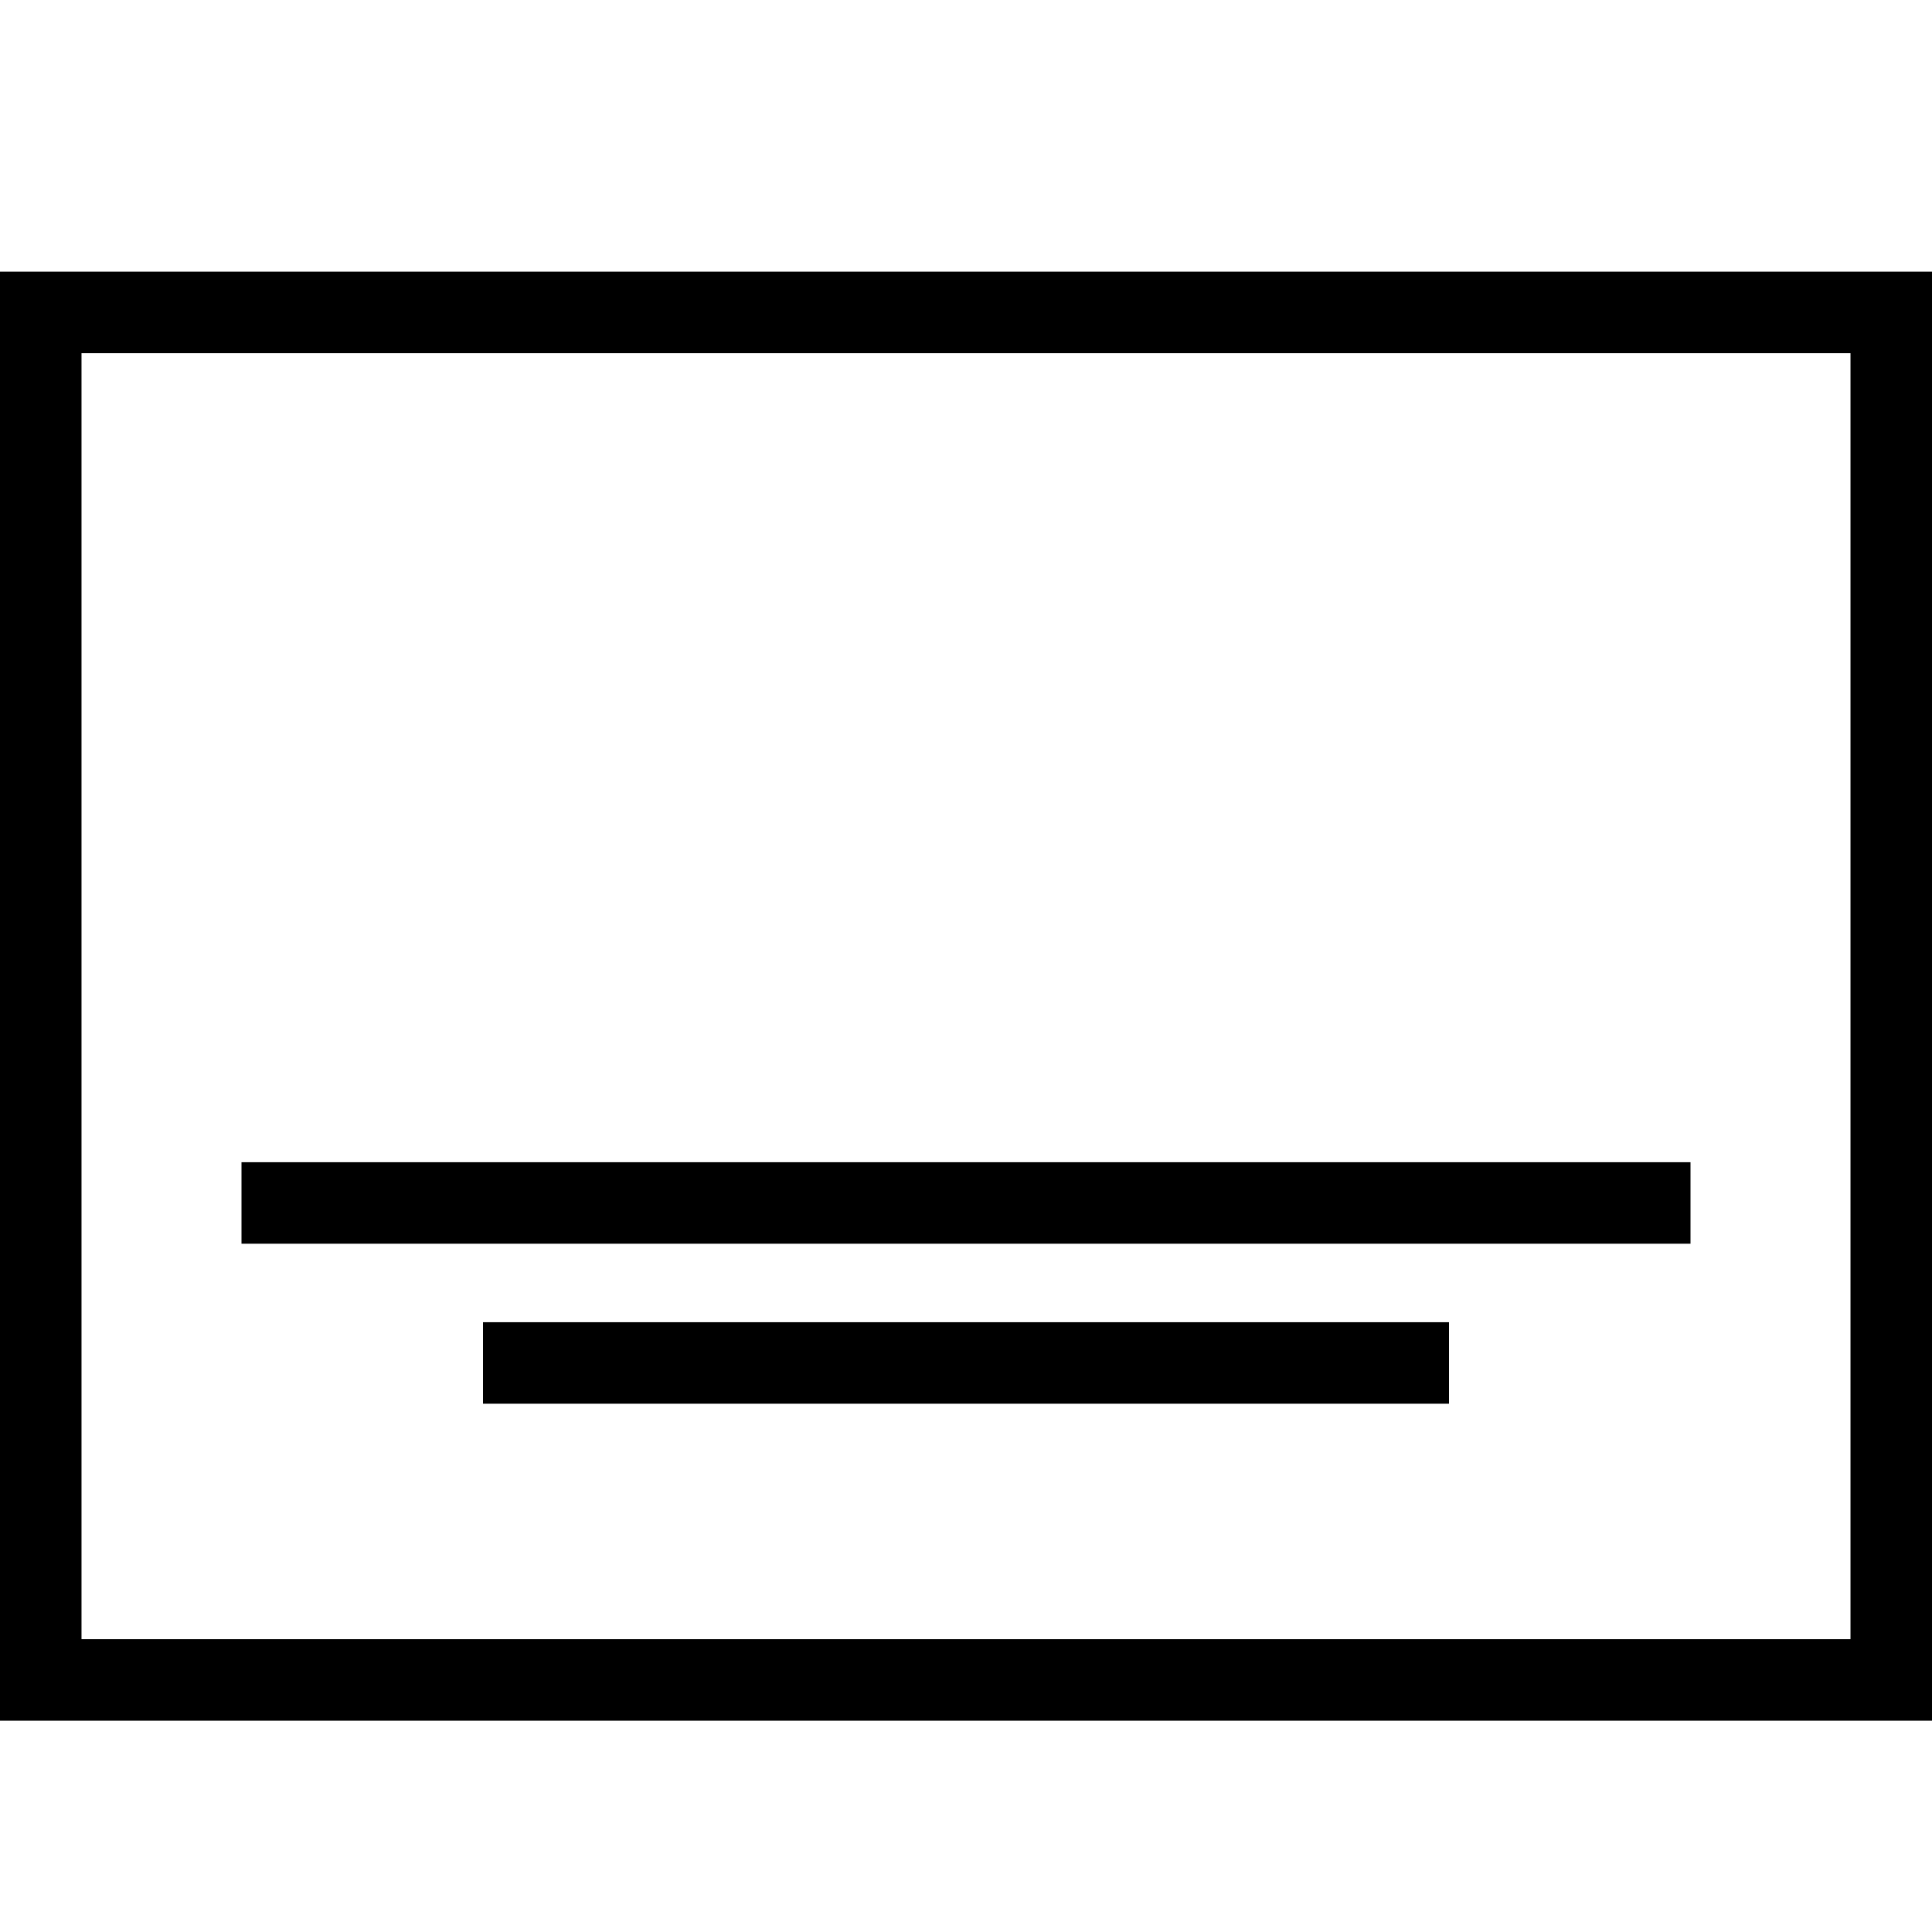
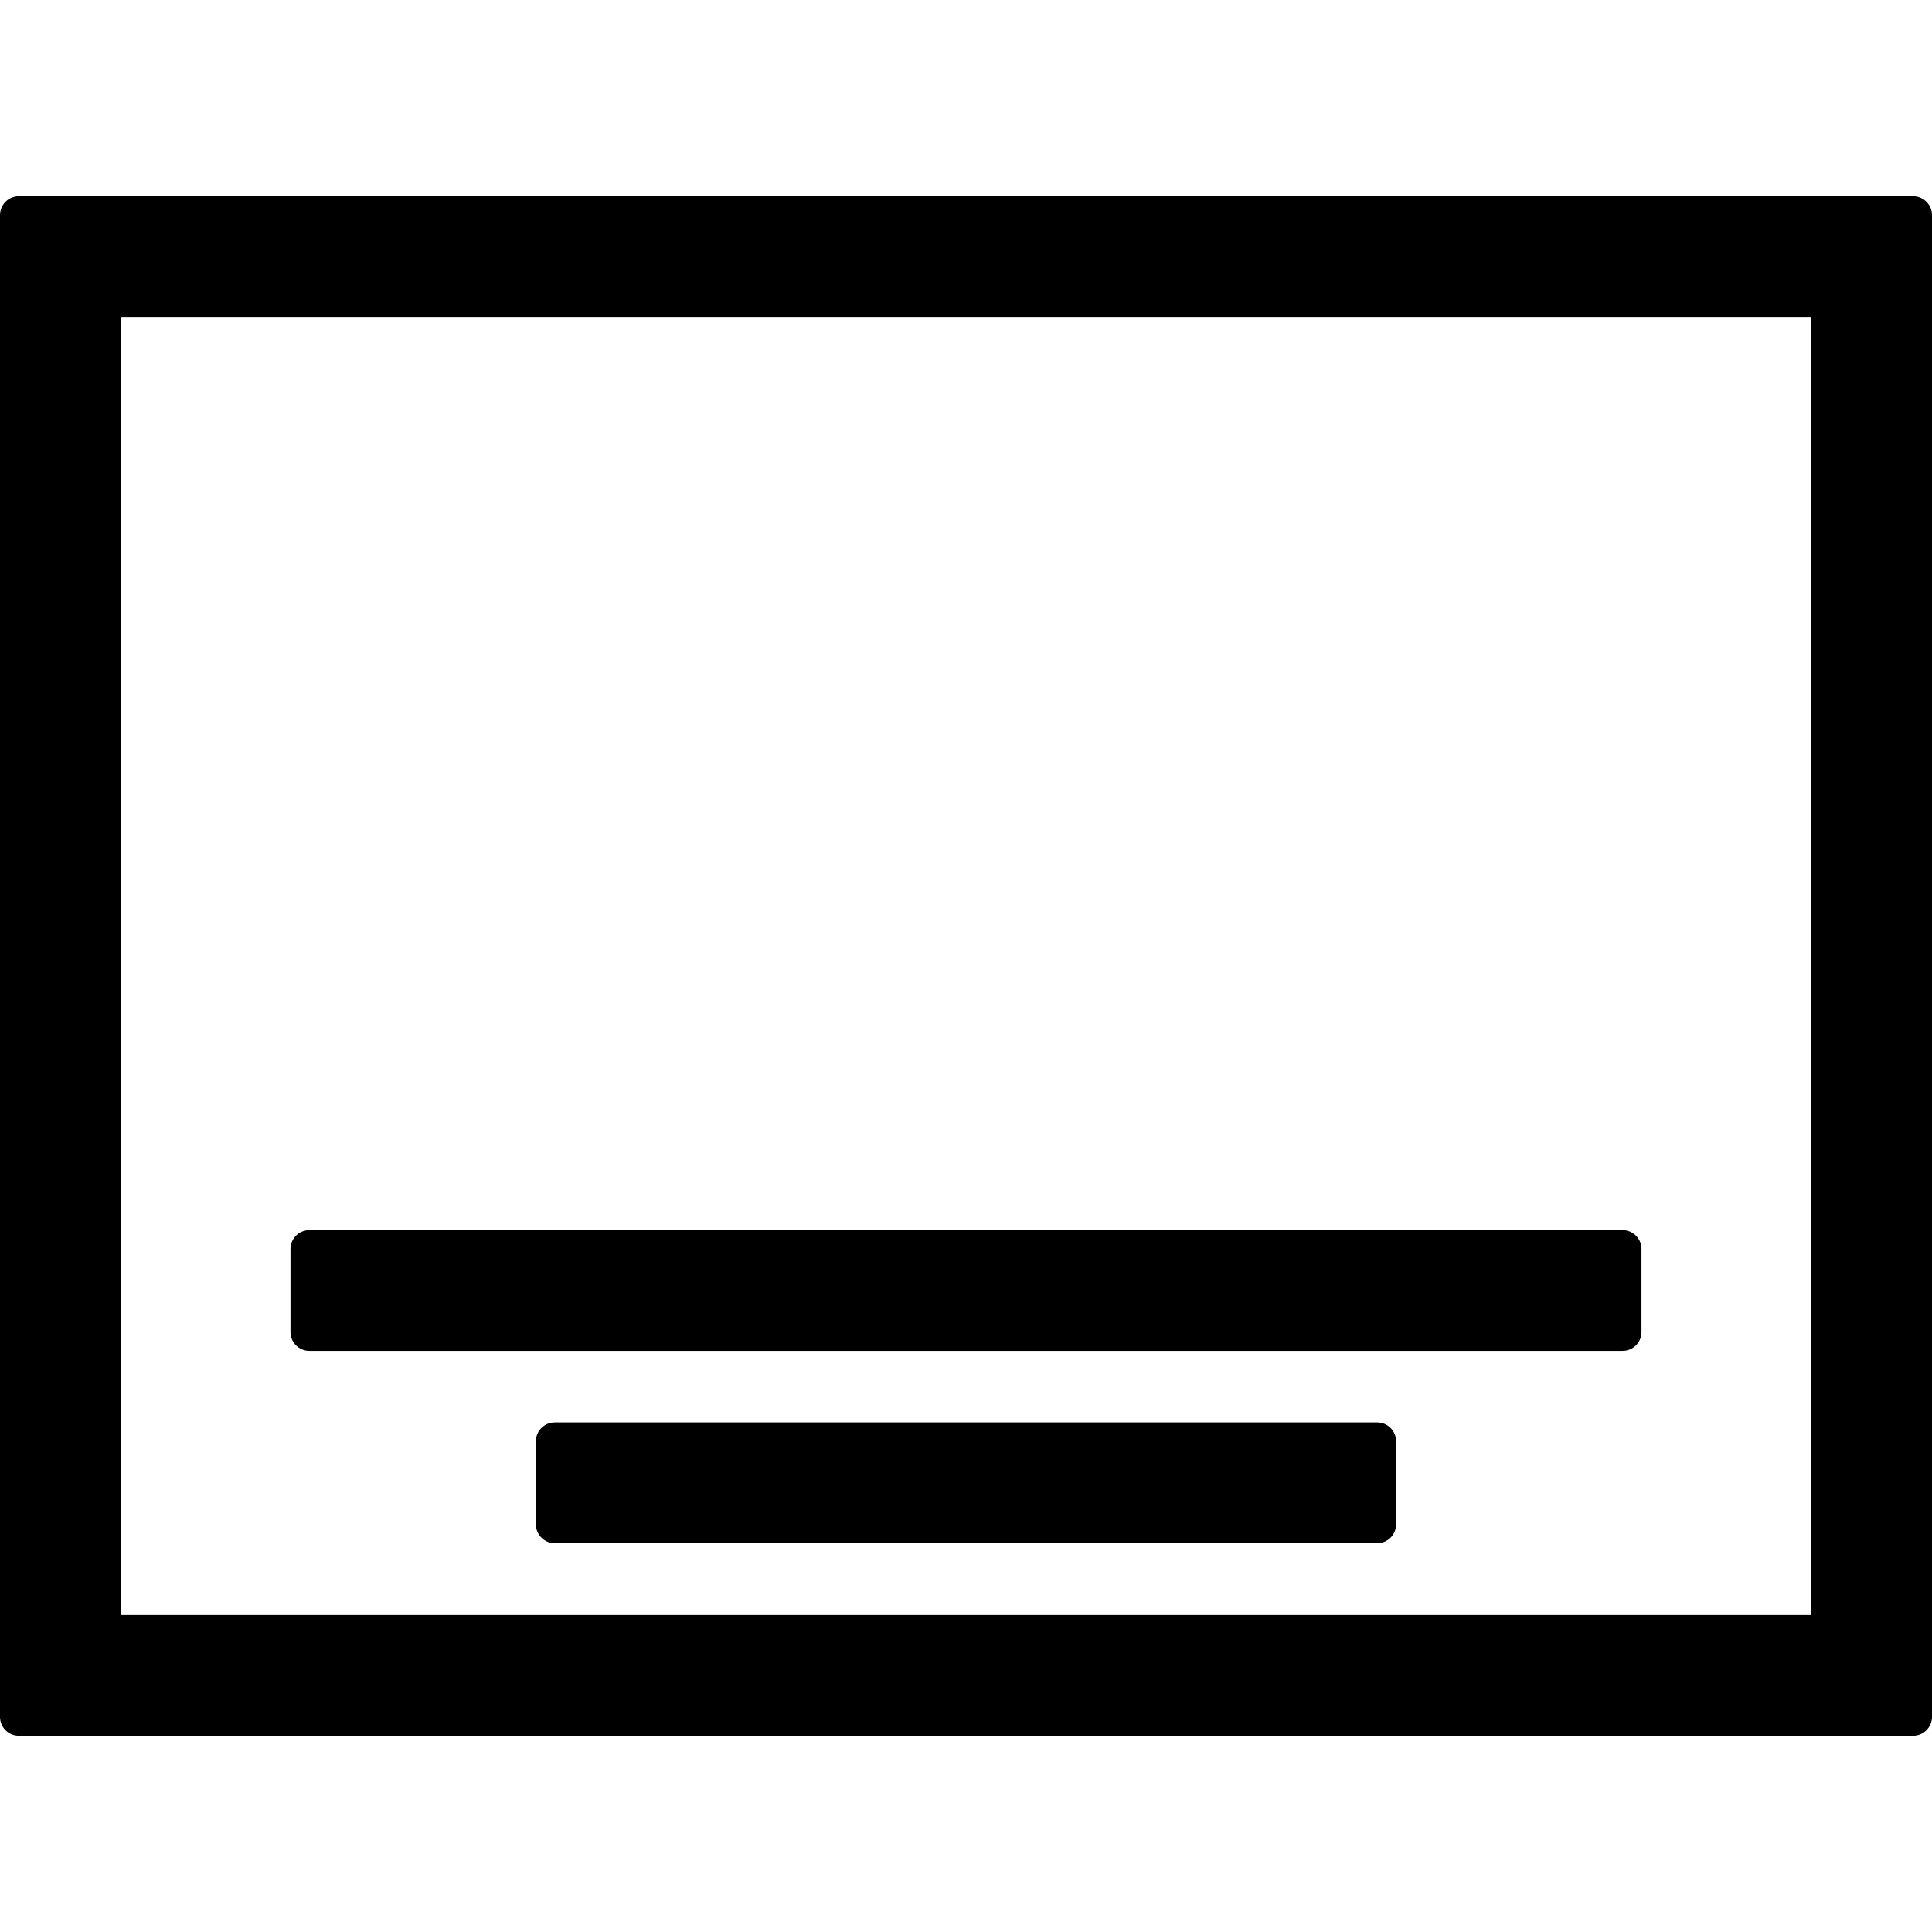
- <svg xmlns="http://www.w3.org/2000/svg" version="1.1" id="Layer_1" x="0px" y="0px" viewBox="0 0 64 64" style="enable-background:new 0 0 64 64;" xml:space="preserve">
-   <style type="text/css">
- 	.st0{fill:none;}
- </style>
-   <path d="M61.3,11.7v42.6H2.7V11.7H61.3 M64,9H0v48h64V9z" />
-   <rect x="16" y="43.8" width="32" height="2.7" />
-   <rect x="8" y="38.5" width="48" height="2.7" />
+ <svg xmlns="http://www.w3.org/2000/svg" id="Layer_1" data-name="Layer 1" viewBox="0 0 512 512">
+   <path d="M507,52H5a5,5,0,0,0-5,5V455a5,5,0,0,0,5,5H507a5,5,0,0,0,5-5V57A5,5,0,0,0,507,52ZM480,428H32V84H480Z" />
+   <rect x="76.98" y="326" width="358.03" height="32" rx="5" ry="5" />
+   <rect x="142.02" y="376.96" width="227.96" height="32" rx="5" ry="5" />
</svg>
